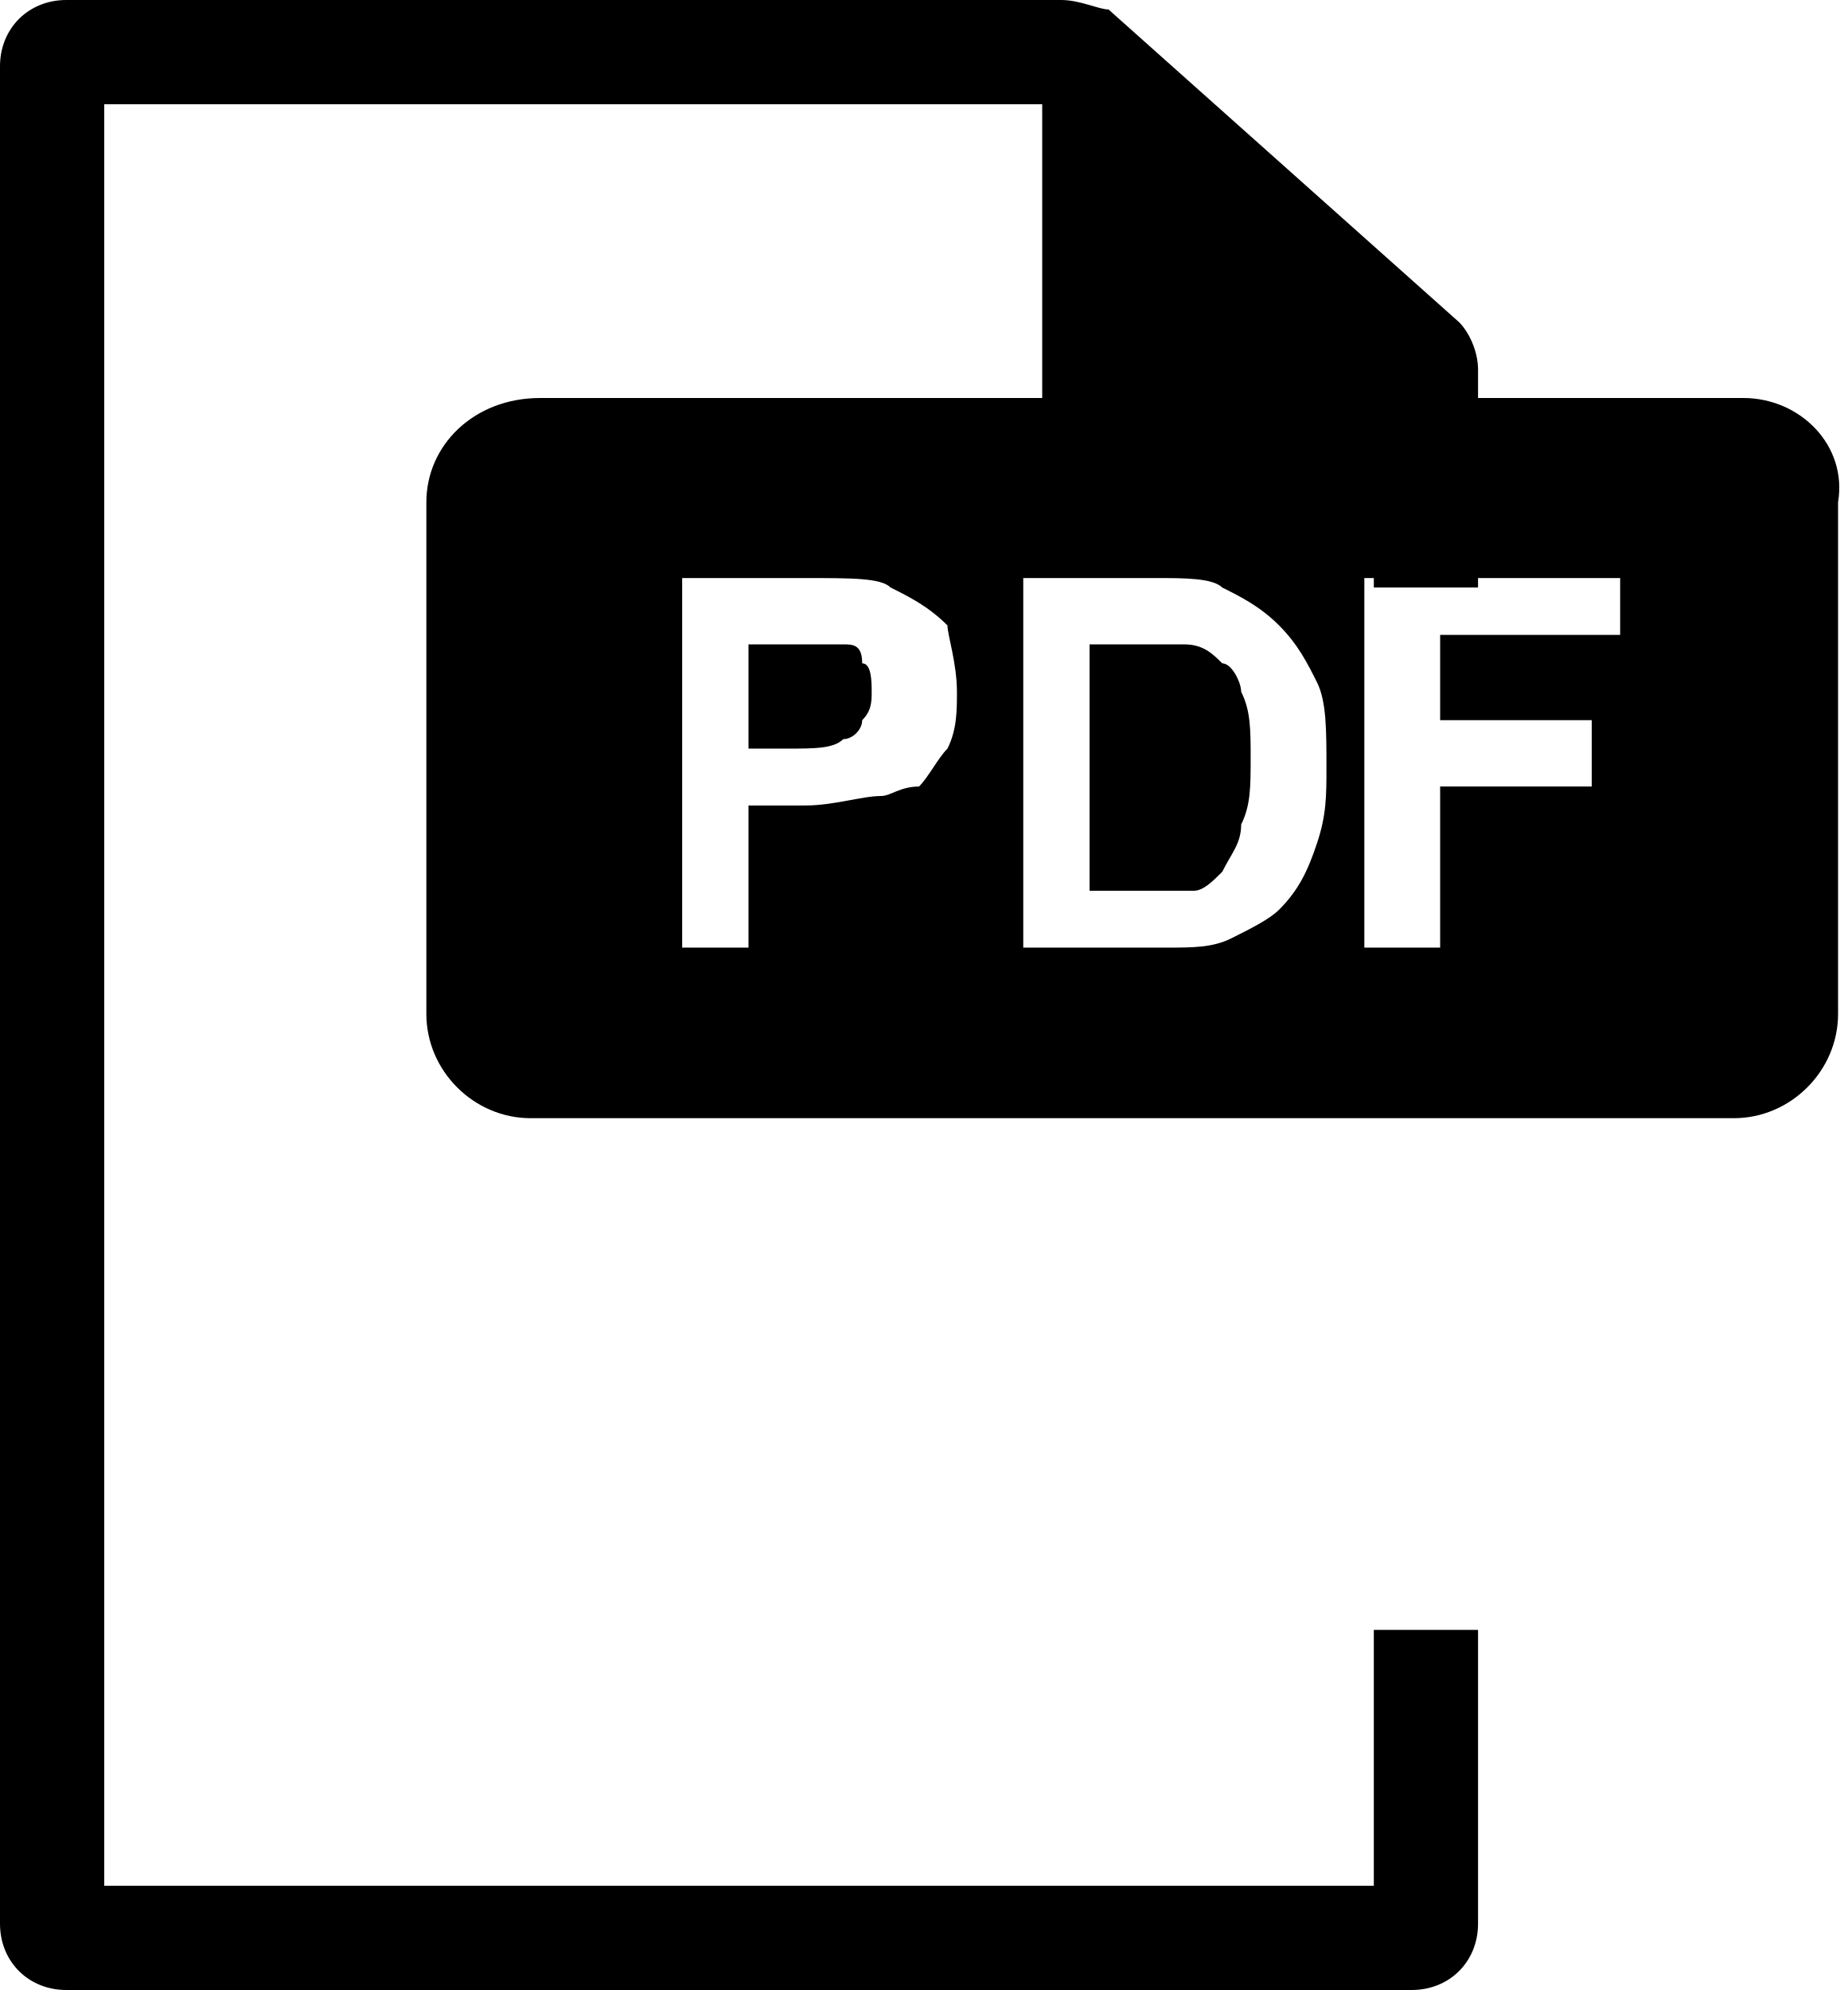
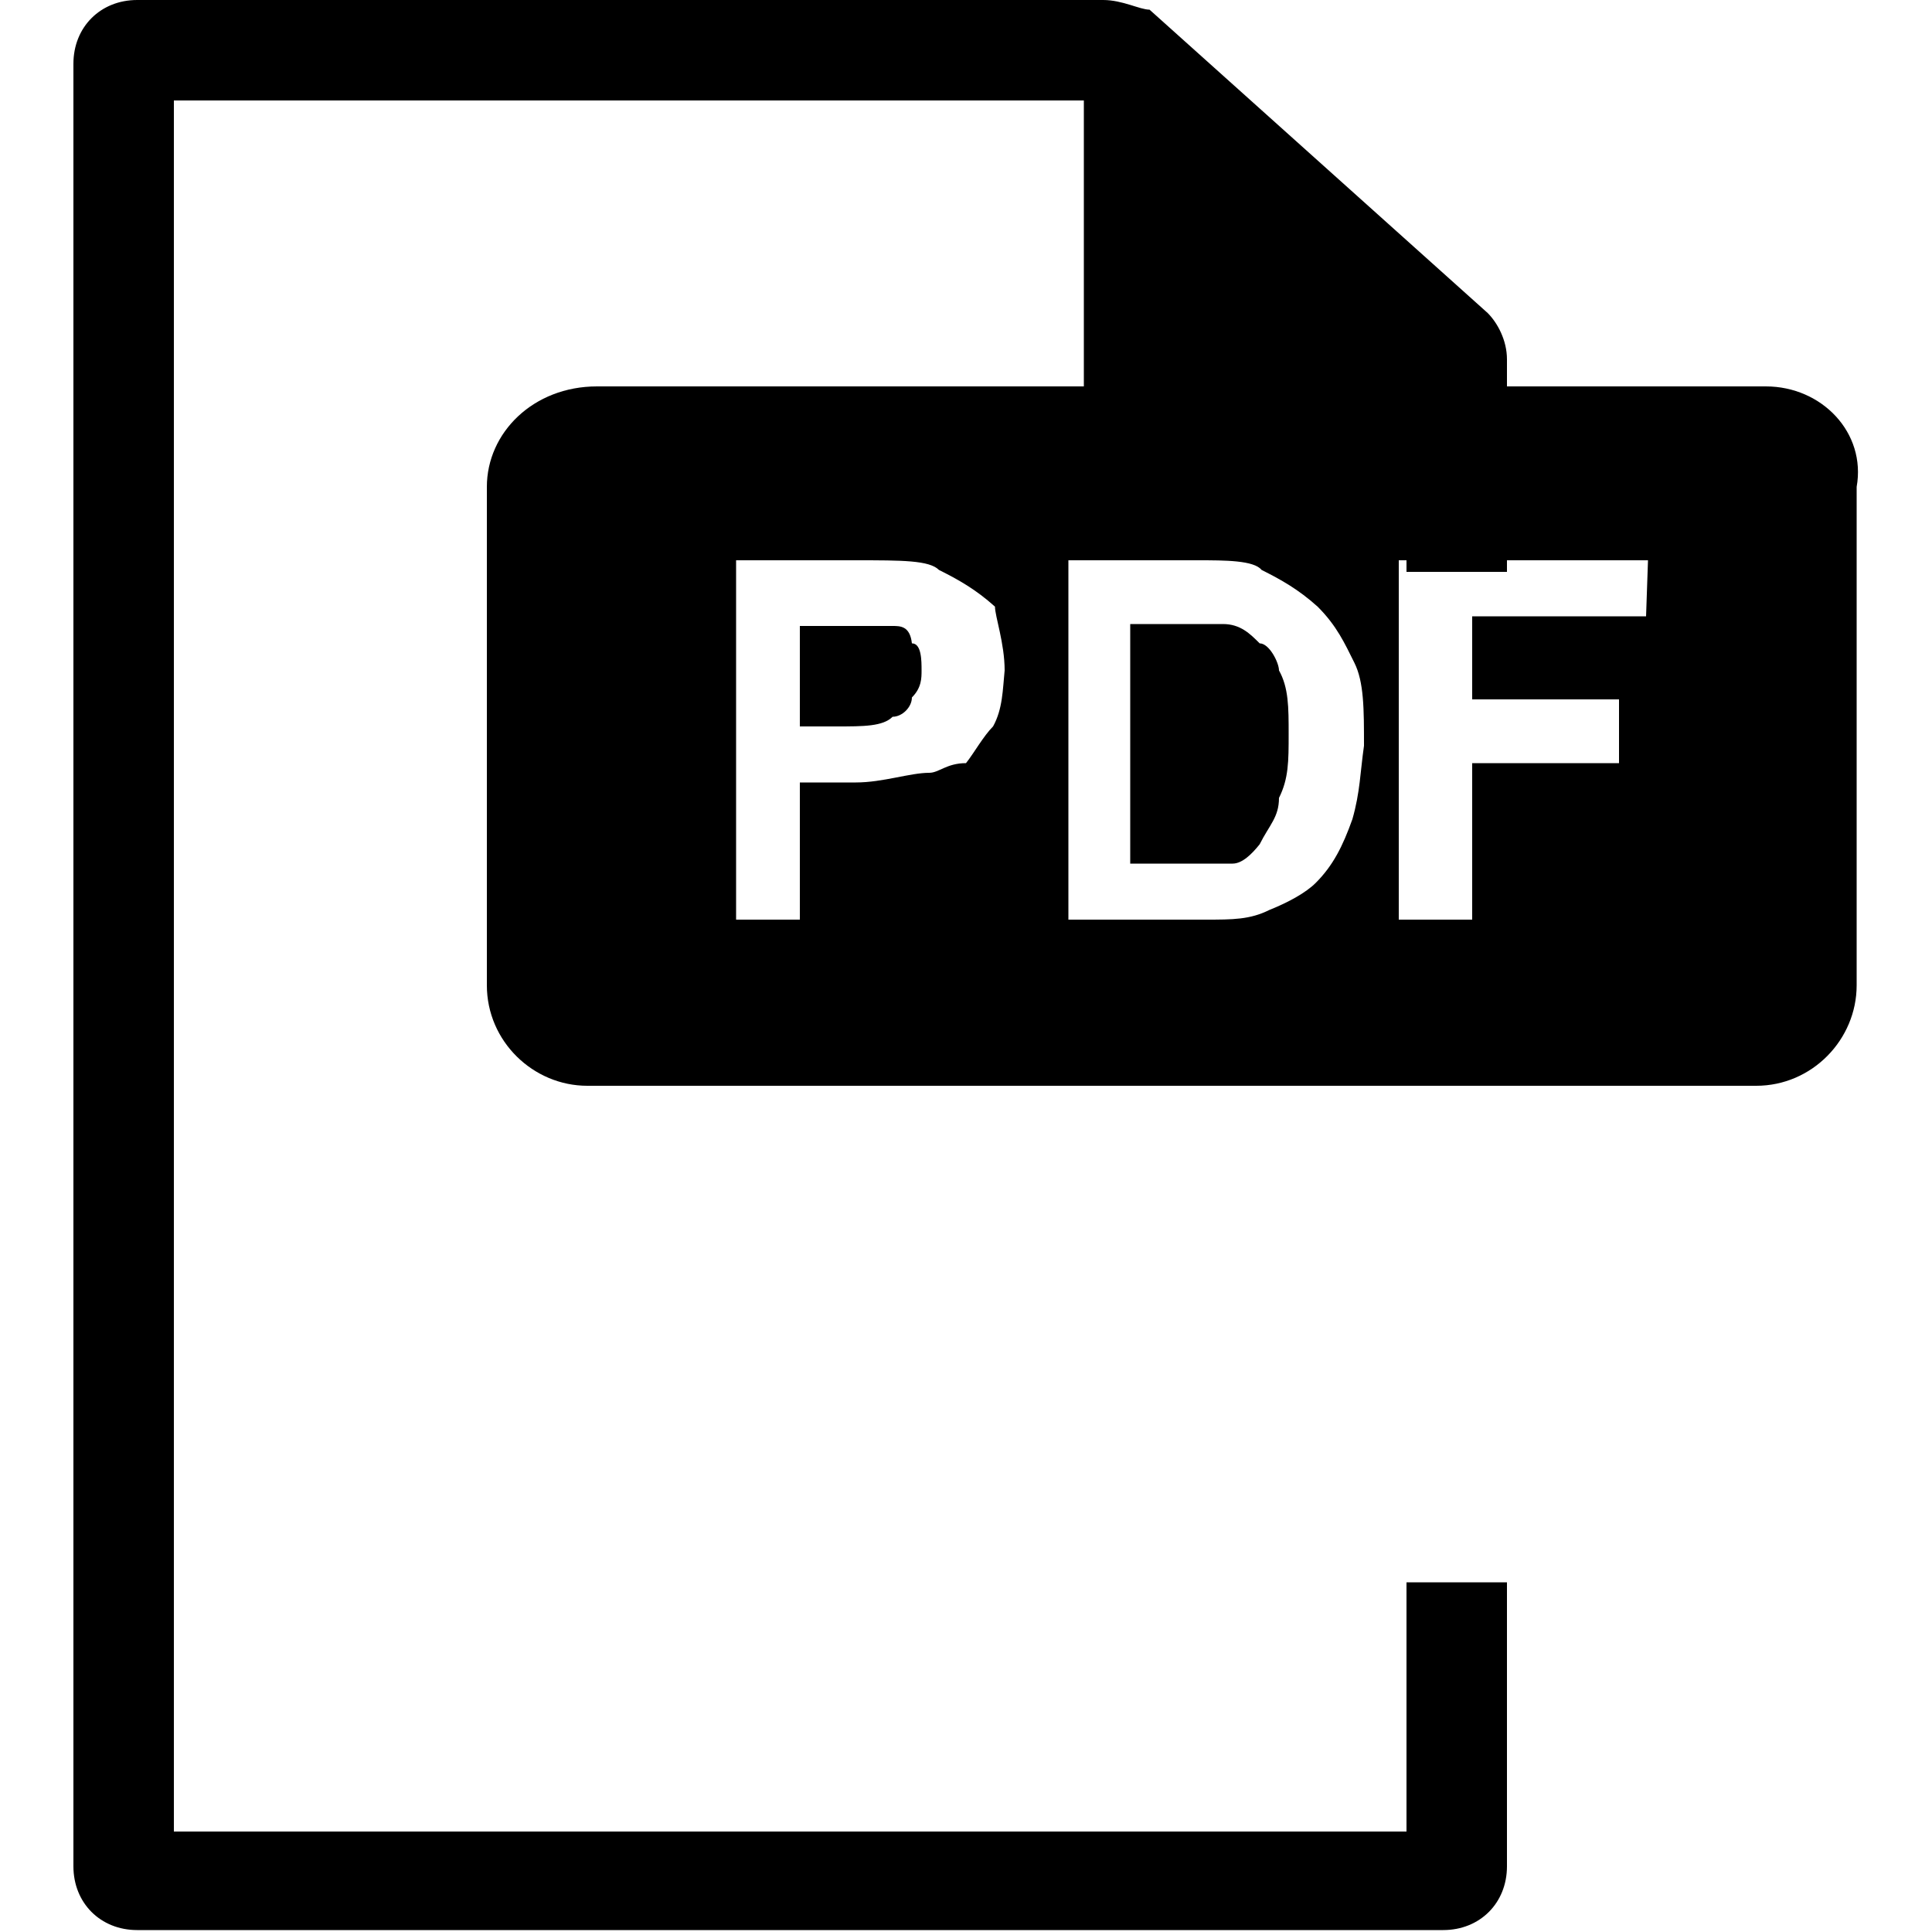
- <svg xmlns="http://www.w3.org/2000/svg" version="1.1" id="Calque_1" x="0px" y="0px" viewBox="0 0 19.5 21" style="enable-background:new 0 0 19.5 21;" xml:space="preserve">
+ <svg xmlns="http://www.w3.org/2000/svg" version="1.1" id="Calque_1" x="0px" y="0px" viewBox="0 0 100 100" style="enable-background:new 0 0 100 100;" xml:space="preserve">
  <g>
-     <path d="M14.5,4.4v1.8h1.1V3.9c0-0.2-0.1-0.4-0.2-0.5l-3.7-3.3C11.6,0.1,11.4,0,11.2,0H0.7C0.3,0,0,0.3,0,0.7v19.6   C0,20.7,0.3,21,0.7,21h14.2c0.4,0,0.7-0.3,0.7-0.7v-3.1h-1.1v2.7H1.1V1.1H11v3.2H14.5z" />
+     <path d="M72.8,21v8.6H78v-11c0-1-0.5-1.9-1-2.4L59.5,0.5C59,0.5,58.1,0,57.1,0h-50C5.2,0,3.8,1.4,3.8,3.3v93.3   c0,1.9,1.4,3.3,3.3,3.3h67.6c1.9,0,3.3-1.4,3.3-3.3V81.9h-5.2v12.9H9V5.2h47.1v15.2h16.7V21z" />
    <g>
-       <path d="M8.9,6.8c-0.1,0-0.3,0-0.6,0H7.9v1.1h0.4c0.3,0,0.5,0,0.6-0.1c0.1,0,0.2-0.1,0.2-0.2c0.1-0.1,0.1-0.2,0.1-0.3    c0-0.1,0-0.3-0.1-0.3C9.1,6.8,9,6.8,8.9,6.8z" />
-       <path d="M12.9,7c-0.1-0.1-0.2-0.2-0.4-0.2c-0.1,0-0.3,0-0.6,0h-0.4v2.6h0.6c0.2,0,0.4,0,0.5,0c0.1,0,0.2-0.1,0.3-0.2    C13,9,13.1,8.9,13.1,8.7c0.1-0.2,0.1-0.4,0.1-0.7s0-0.5-0.1-0.7C13.1,7.2,13,7,12.9,7z" />
-       <path d="M18.4,4.2H5.7C5,4.2,4.5,4.7,4.5,5.3v5.4c0,0.6,0.5,1.1,1.1,1.1h12.7c0.6,0,1.1-0.5,1.1-1.1V5.3C19.5,4.7,19,4.2,18.4,4.2    z M10,7.9C9.9,8,9.8,8.2,9.7,8.3C9.5,8.3,9.4,8.4,9.3,8.4c-0.2,0-0.5,0.1-0.8,0.1H7.9V10H7.2V6.1h1.3c0.5,0,0.8,0,0.9,0.1    c0.2,0.1,0.4,0.2,0.6,0.4C10,6.7,10.1,7,10.1,7.3C10.1,7.5,10.1,7.7,10,7.9z M13.9,8.9c-0.1,0.3-0.2,0.5-0.4,0.7    c-0.1,0.1-0.3,0.2-0.5,0.3c-0.2,0.1-0.4,0.1-0.7,0.1h-1.5V6.1h1.4c0.3,0,0.6,0,0.7,0.1c0.2,0.1,0.4,0.2,0.6,0.4    c0.2,0.2,0.3,0.4,0.4,0.6C14,7.4,14,7.7,14,8.1C14,8.4,14,8.6,13.9,8.9z M17.1,6.7h-1.9v0.9h1.6v0.7h-1.6V10h-0.8V6.1h2.7V6.7z" />
+       <path d="M46.2,32.4c-0.5,0-1.4,0-2.9,0h-1.9v5.2h1.9c1.4,0,2.4,0,2.9-0.5c0.5,0,1-0.5,1-1c0.5-0.5,0.5-1,0.5-1.4    c0-0.5,0-1.4-0.5-1.4C47.1,32.4,46.6,32.4,46.2,32.4z" />
+       <path d="M65.2,33.3c-0.5-0.5-1-1-1.9-1c-0.5,0-1.4,0-2.9,0h-1.9v12.4h2.9c1,0,1.9,0,2.4,0s1-0.5,1.4-1c0.5-1,1-1.4,1-2.4    c0.5-1,0.5-1.9,0.5-3.3s0-2.4-0.5-3.3C66.2,34.3,65.7,33.3,65.2,33.3z" />
+       <path d="M91.4,20H30.9c-3.3,0-5.7,2.4-5.7,5.2V51c0,2.9,2.4,5.2,5.2,5.2h60.5c2.9,0,5.2-2.4,5.2-5.2V25.2    C96.6,22.4,94.3,20,91.4,20z M51.4,37.6c-0.5,0.5-1,1.4-1.4,1.9c-1,0-1.4,0.5-1.9,0.5c-1,0-2.4,0.5-3.8,0.5h-2.9v7.1h-3.3V29h6.2    c2.4,0,3.8,0,4.3,0.5c1,0.5,1.9,1,2.9,1.9c0,0.5,0.5,1.9,0.5,3.3C51.9,35.7,51.9,36.7,51.4,37.6z M70,42.4c-0.5,1.4-1,2.4-1.9,3.3    c-0.5,0.5-1.4,1-2.4,1.4c-1,0.5-1.9,0.5-3.3,0.5h-7.1V29H62c1.4,0,2.9,0,3.3,0.5c1,0.5,1.9,1,2.9,1.9c1,1,1.4,1.9,1.9,2.9    s0.5,2.4,0.5,4.3C70.4,40,70.4,41,70,42.4z M85.2,31.9h-9v4.3h7.6v3.3h-7.6v8.1h-3.8V29h12.9L85.2,31.9L85.2,31.9z" />
    </g>
  </g>
</svg>
